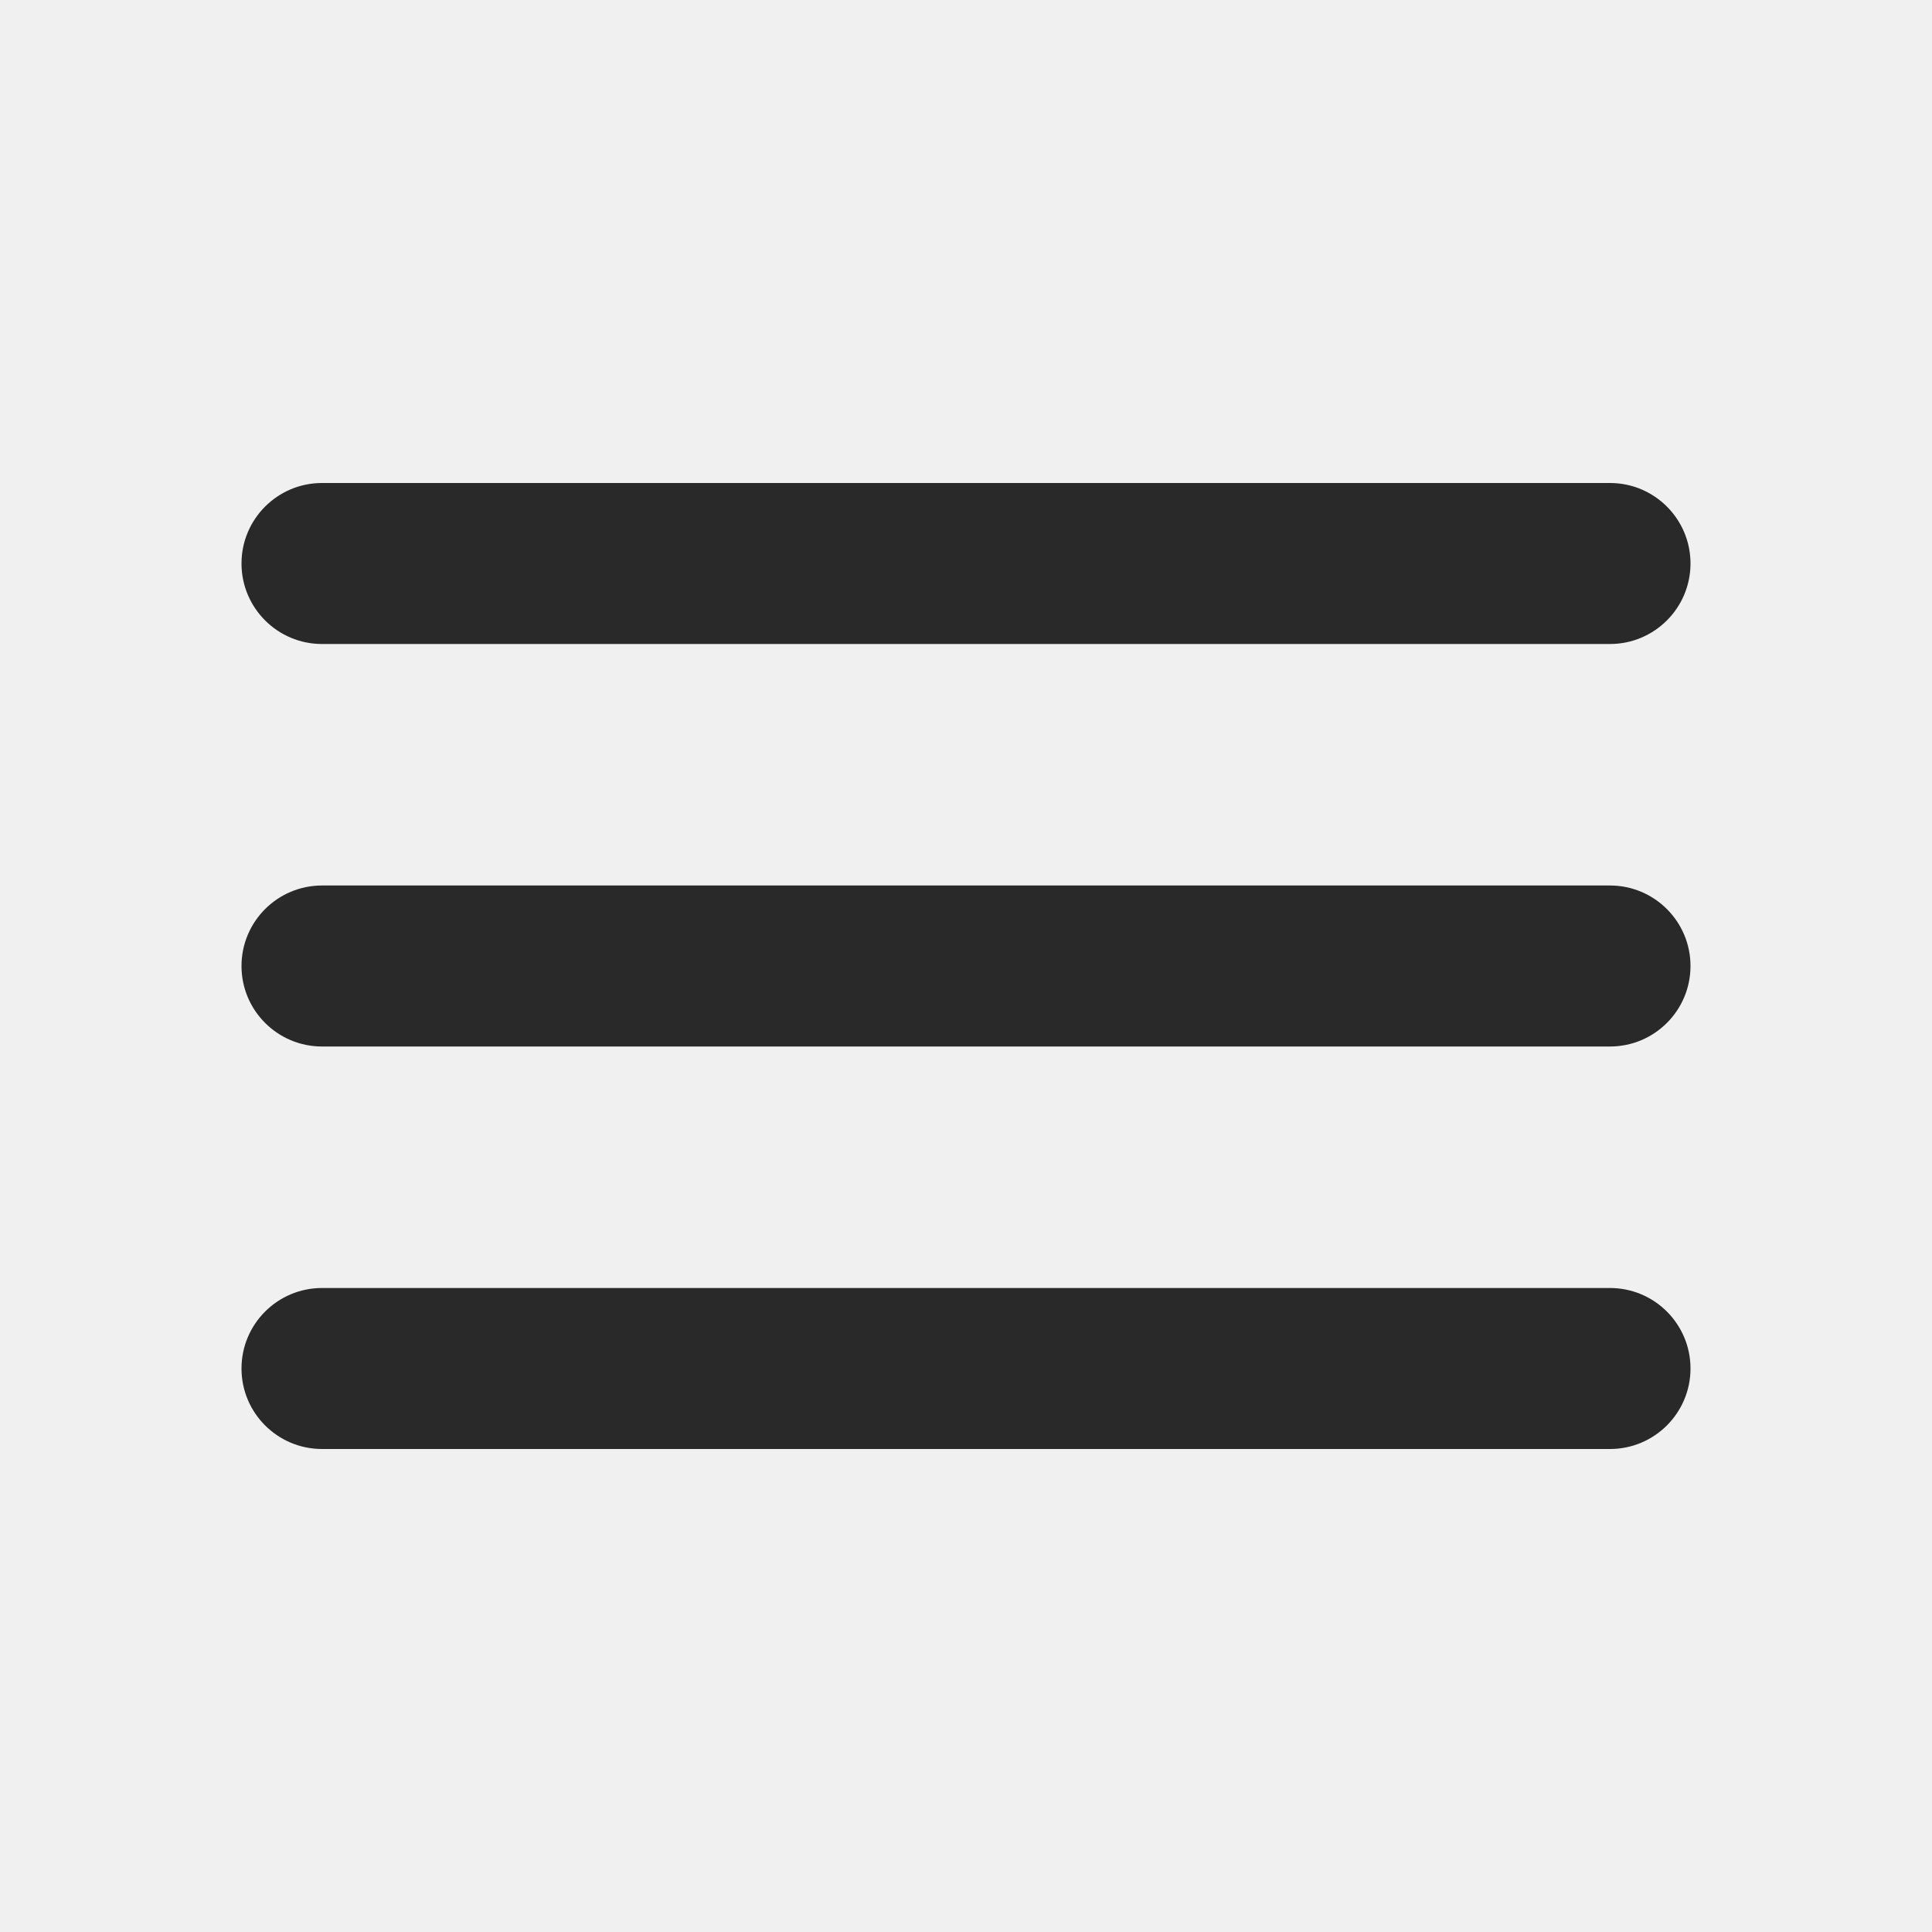
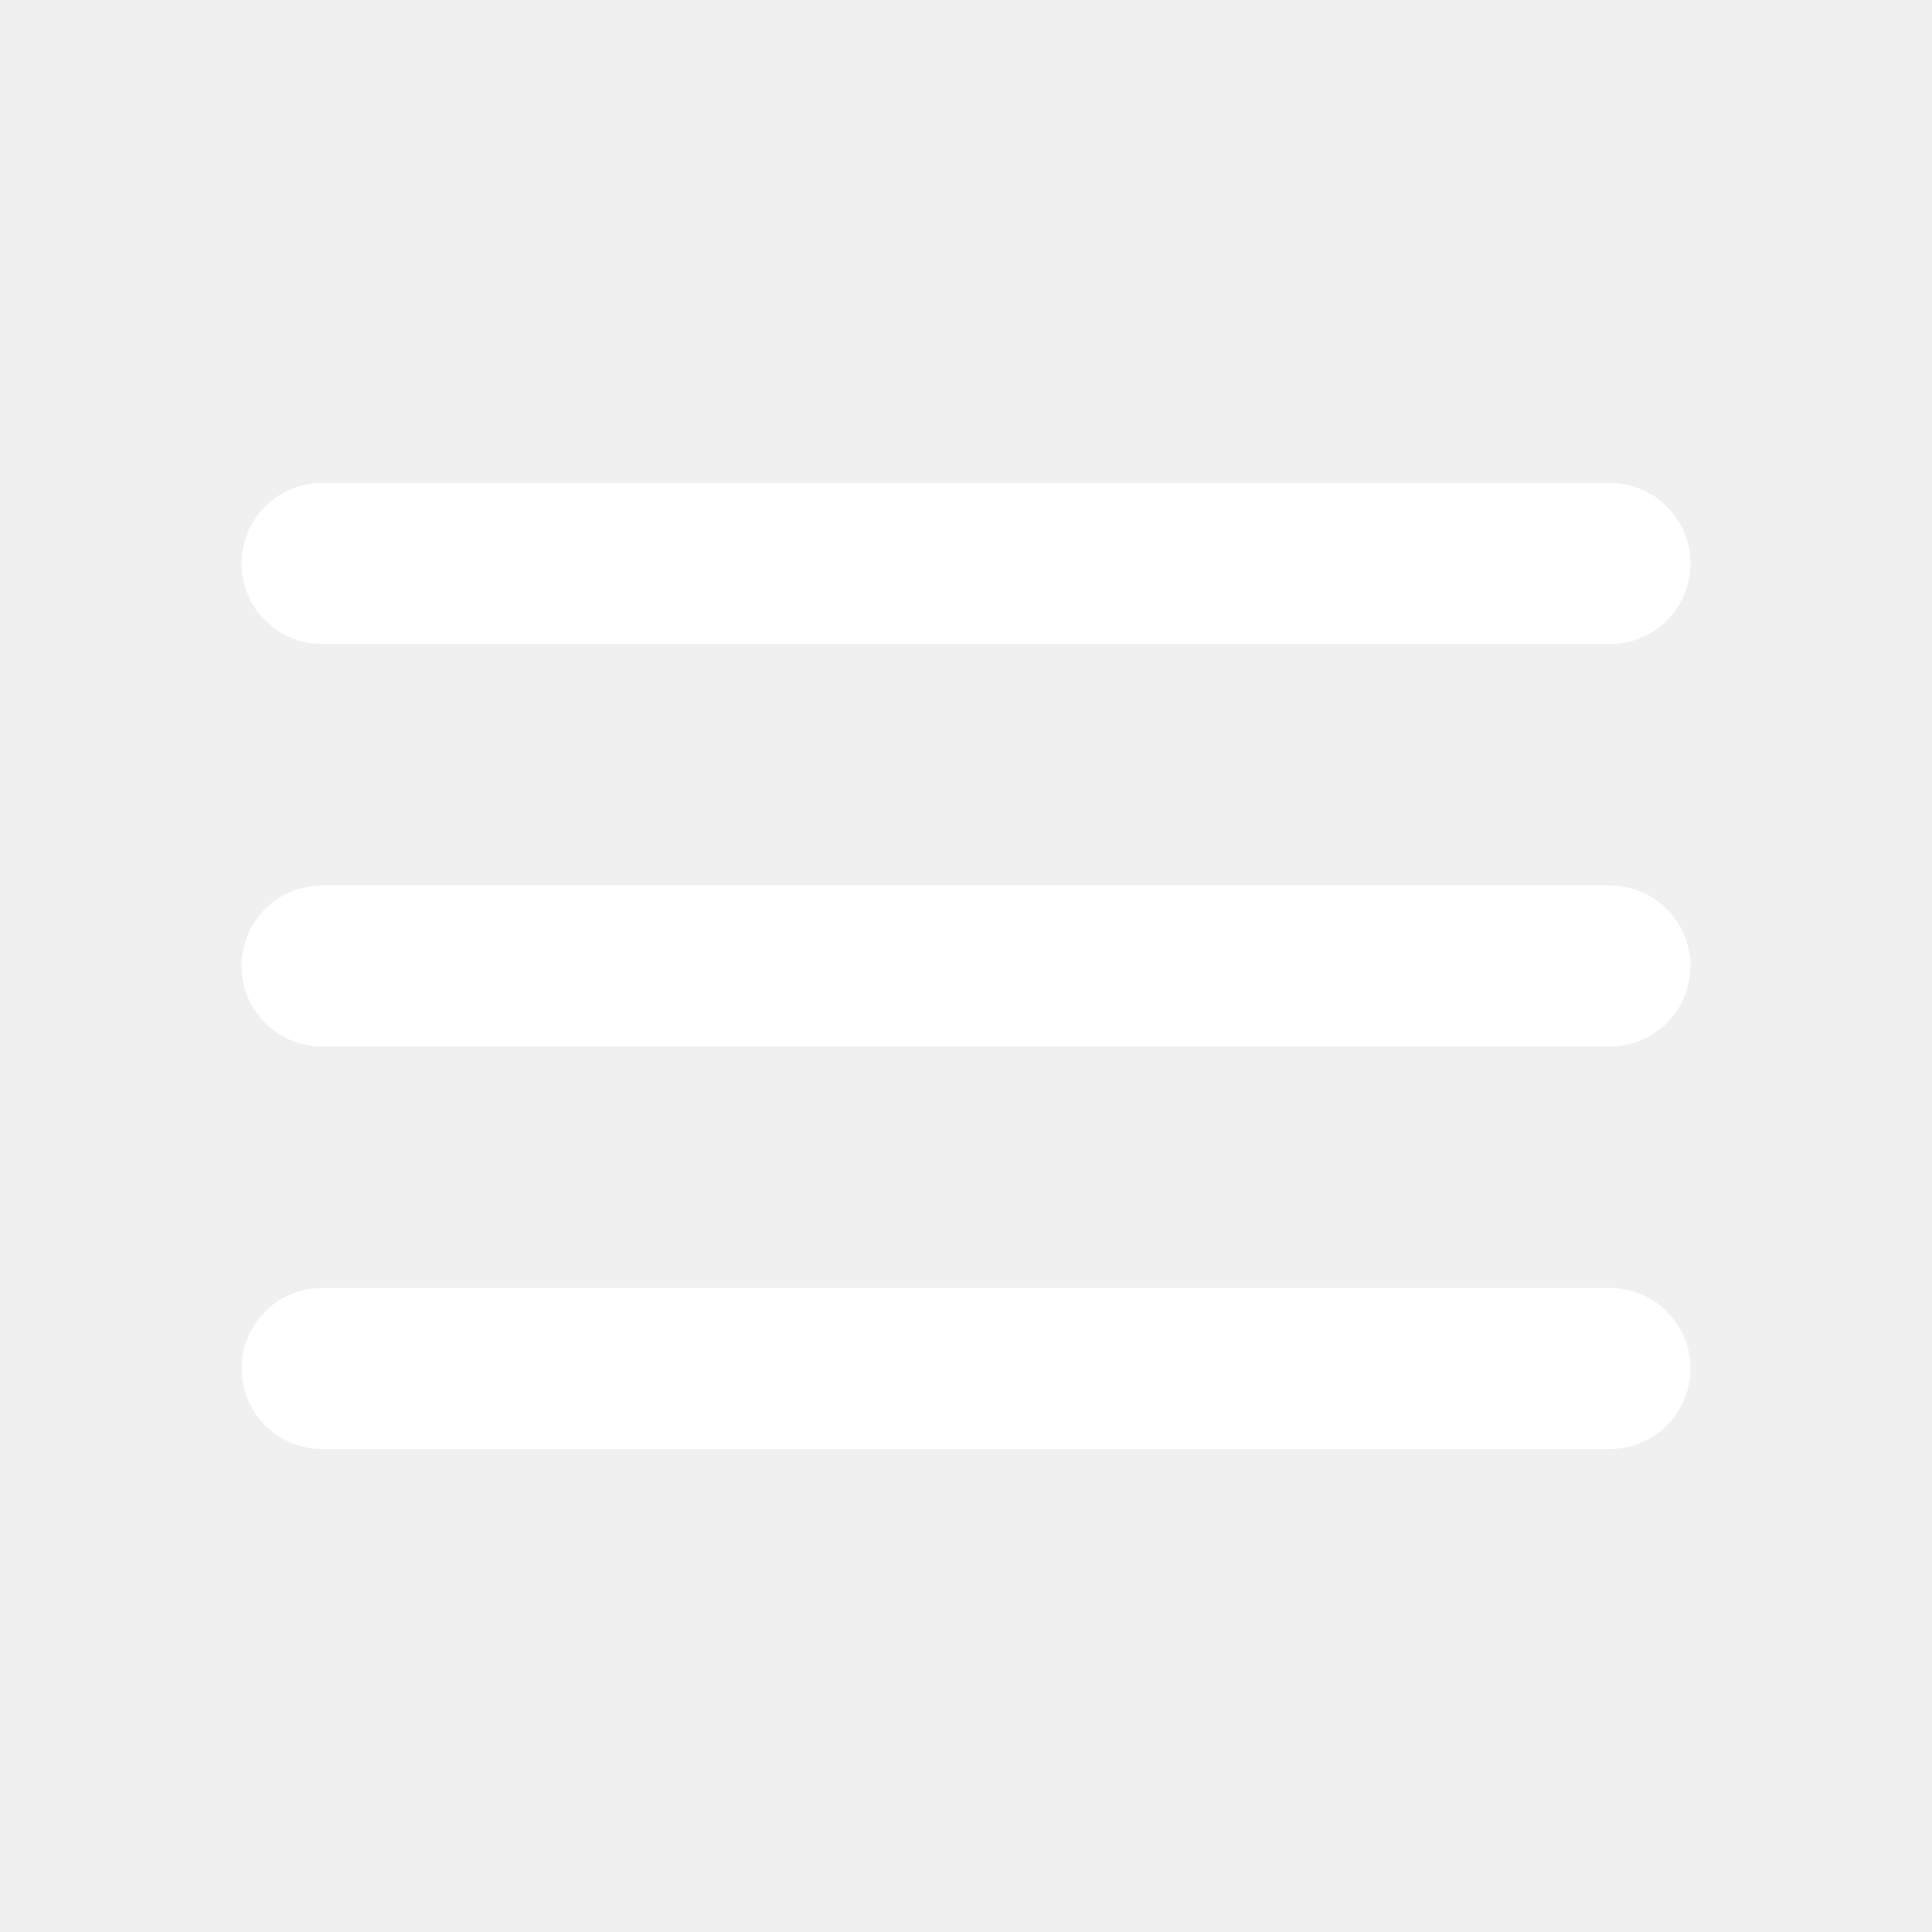
<svg xmlns="http://www.w3.org/2000/svg" width="24" height="24" viewBox="0 0 24 24" fill="none">
  <g clip-path="url(#clip0_26_312)">
-     <path d="M3 17C3 17.552 3.448 18 4 18H20C20.552 18 21 17.552 21 17C21 16.448 20.552 16 20 16H4C3.448 16 3 16.448 3 17ZM3 12C3 12.552 3.448 13 4 13H20C20.552 13 21 12.552 21 12C21 11.448 20.552 11 20 11H4C3.448 11 3 11.448 3 12ZM4 6C3.448 6 3 6.448 3 7C3 7.552 3.448 8 4 8H20C20.552 8 21 7.552 21 7C21 6.448 20.552 6 20 6H4Z" fill="#292929" />
+     <path d="M3 17C3 17.552 3.448 18 4 18H20C20.552 18 21 17.552 21 17C21 16.448 20.552 16 20 16H4C3.448 16 3 16.448 3 17ZM3 12C3 12.552 3.448 13 4 13H20C20.552 13 21 12.552 21 12C21 11.448 20.552 11 20 11H4C3.448 11 3 11.448 3 12ZM4 6C3.448 6 3 6.448 3 7C3 7.552 3.448 8 4 8H20C20.552 8 21 7.552 21 7C21 6.448 20.552 6 20 6H4Z" fill="#fff" />
  </g>
  <defs>
    <clipPath id="clip0_26_312">
      <rect width="24" height="24" fill="white" />
    </clipPath>
  </defs>
</svg>
